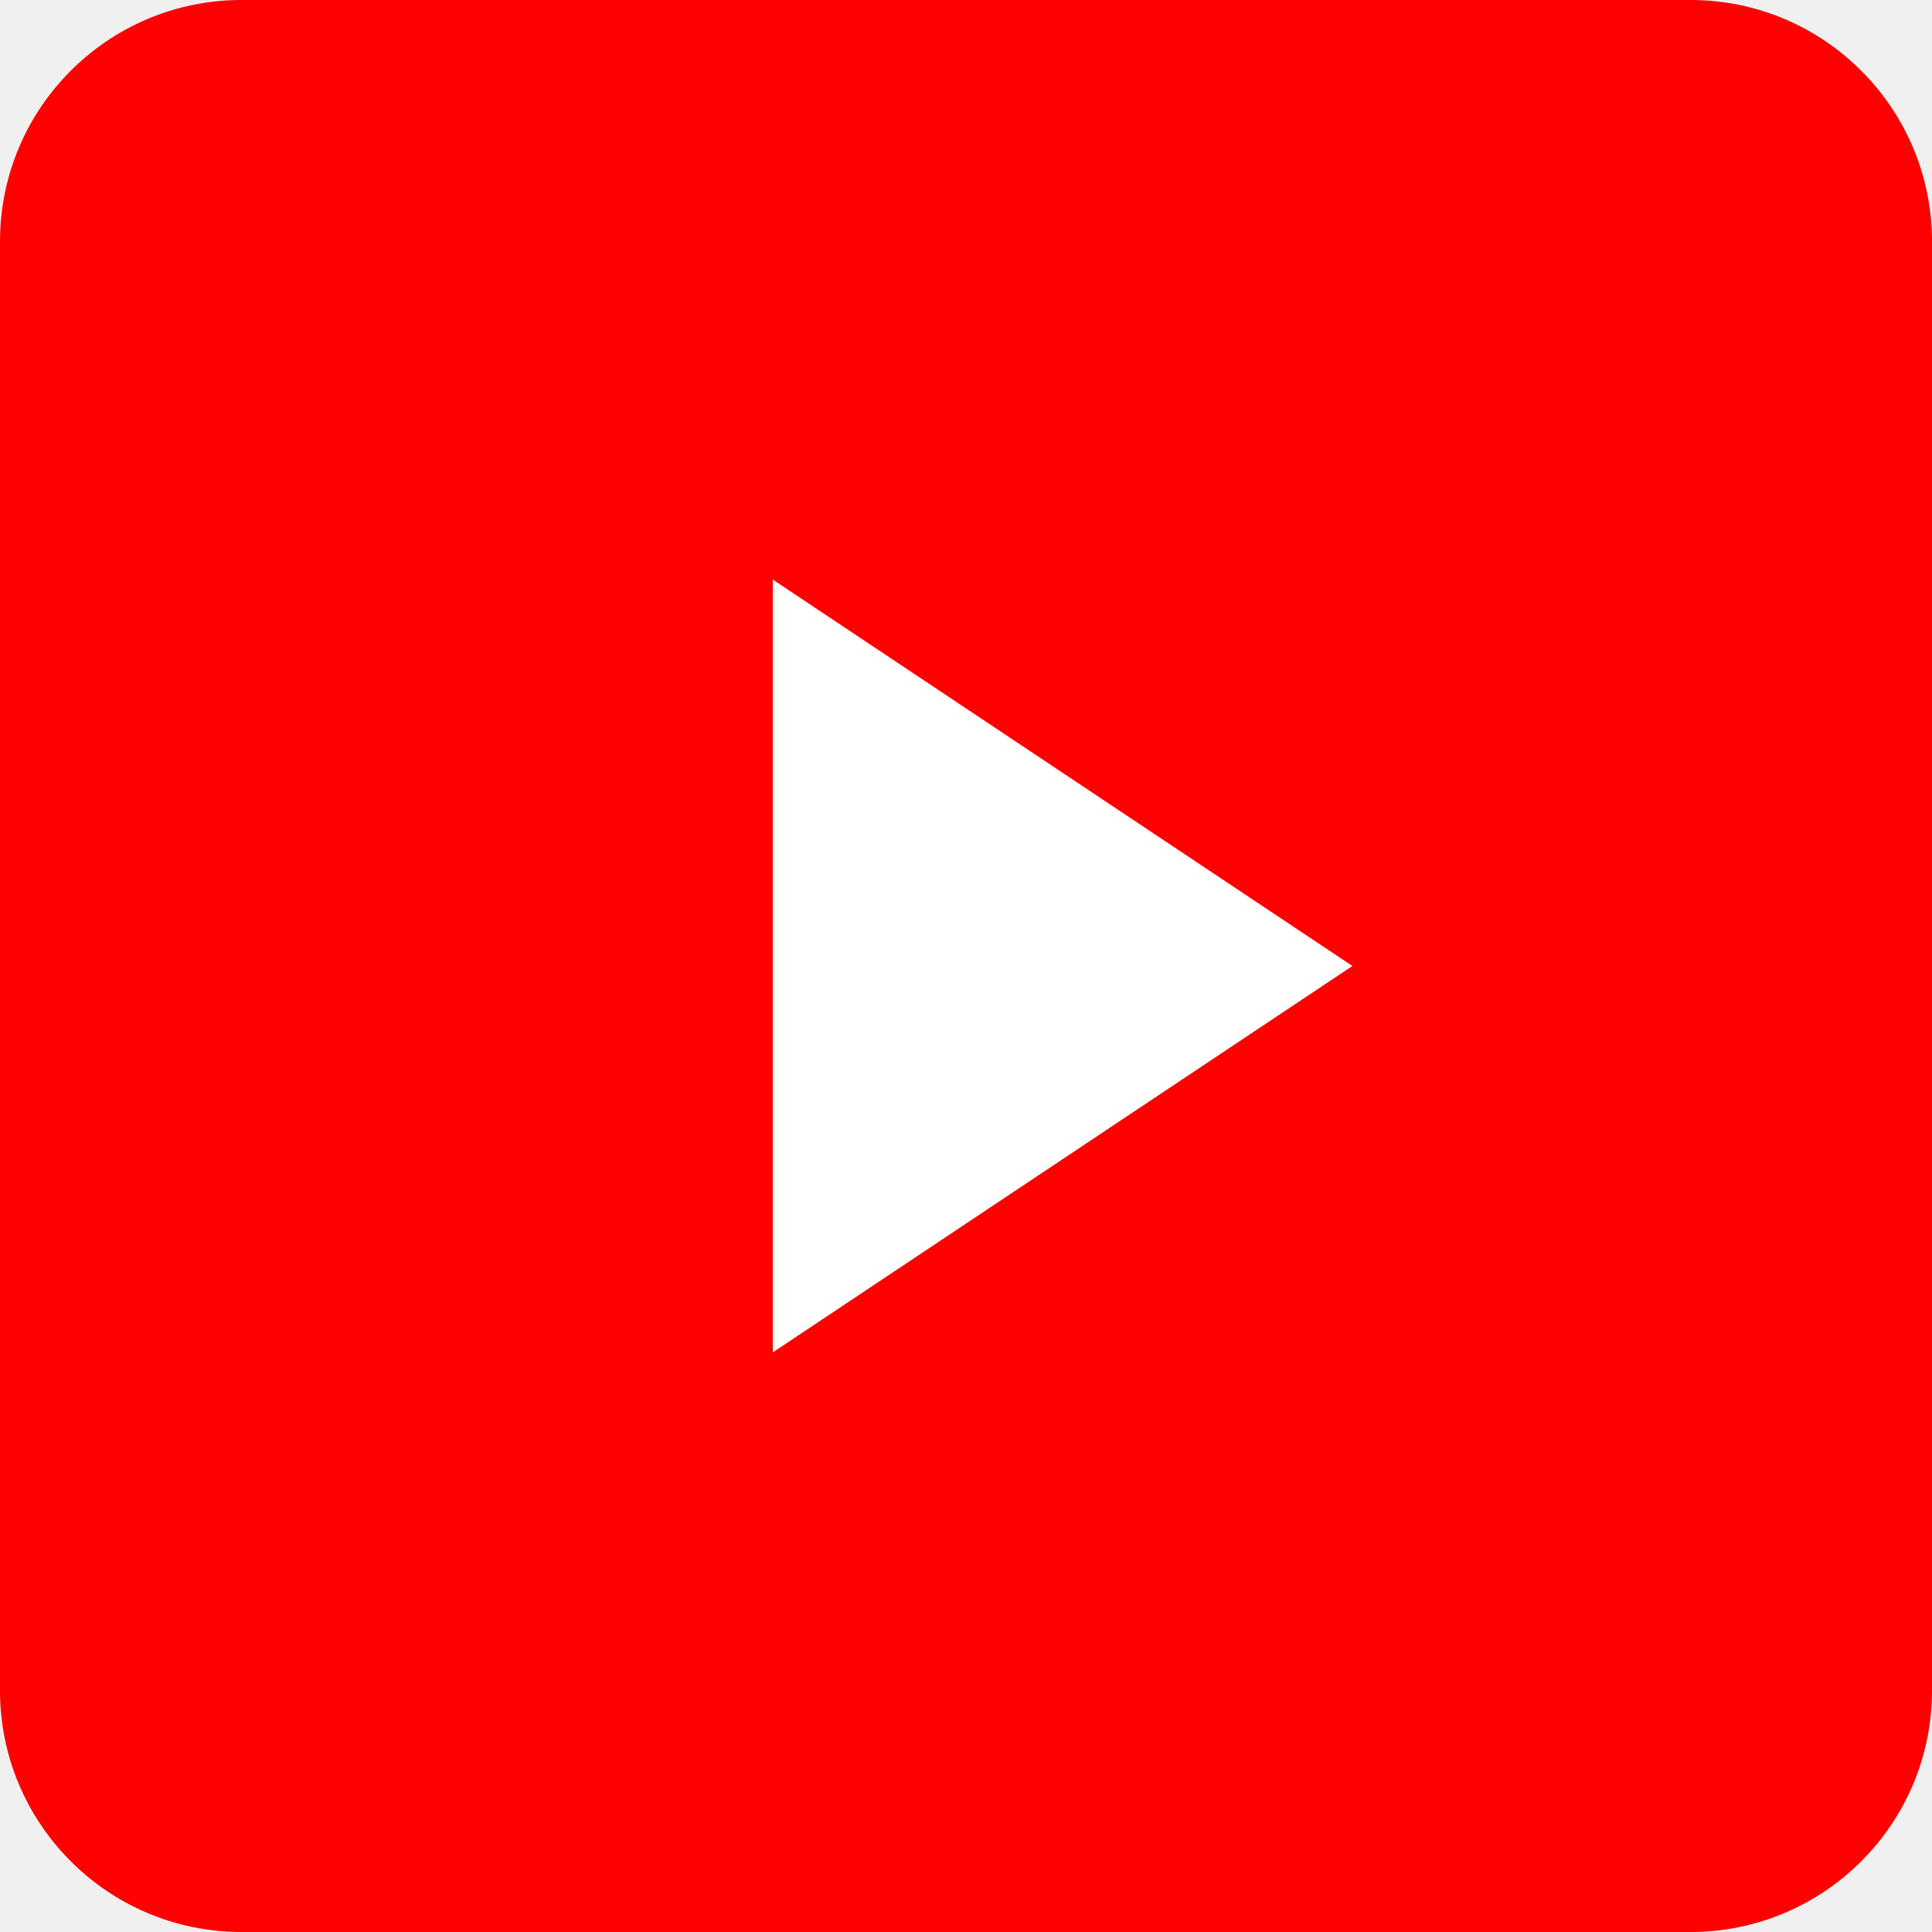
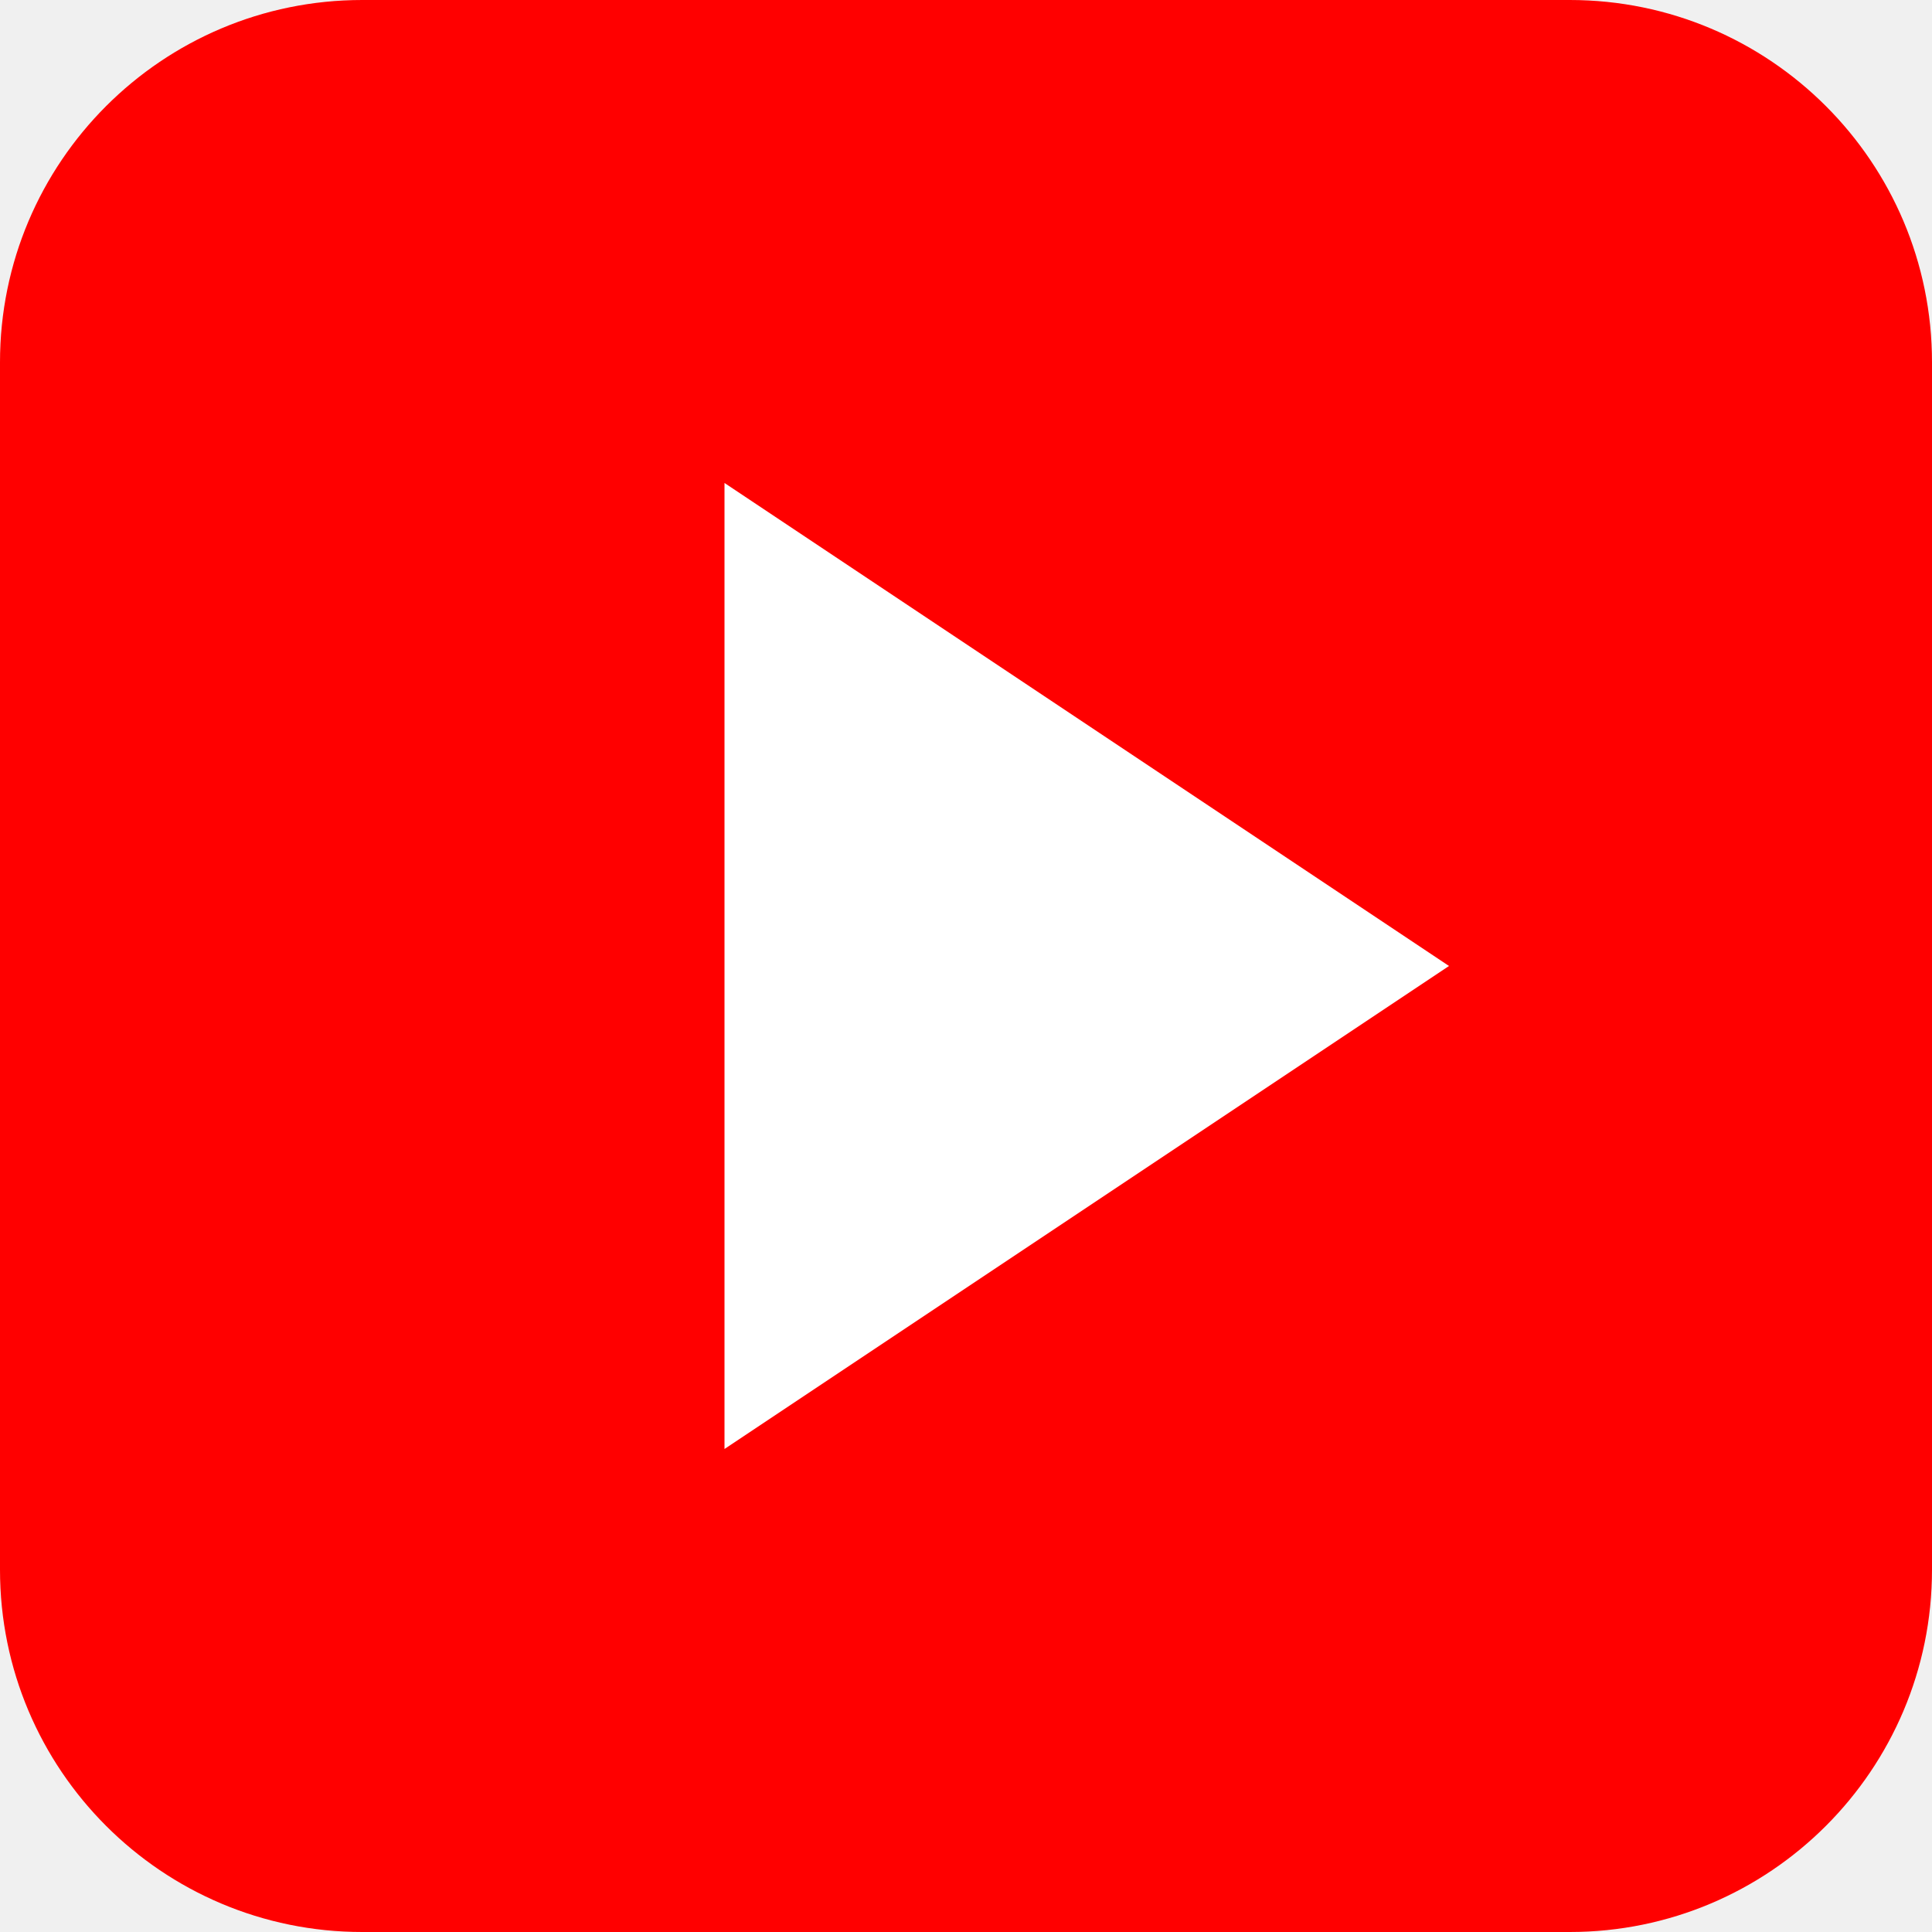
<svg xmlns="http://www.w3.org/2000/svg" width="16" height="16" version="1.1" viewBox="0 0 16 16">
-   <rect width="16" height="16" rx="2" fill="#ff0000" />
-   <path d="M6.4 4.8v6.4l4.8-3.2z" fill="#ffffff" />
+   <rect width="16" height="16" rx="3" fill="#ff0000" />
+   <path d="M6 4v8l6-4z" fill="#ffffff" />
</svg>
